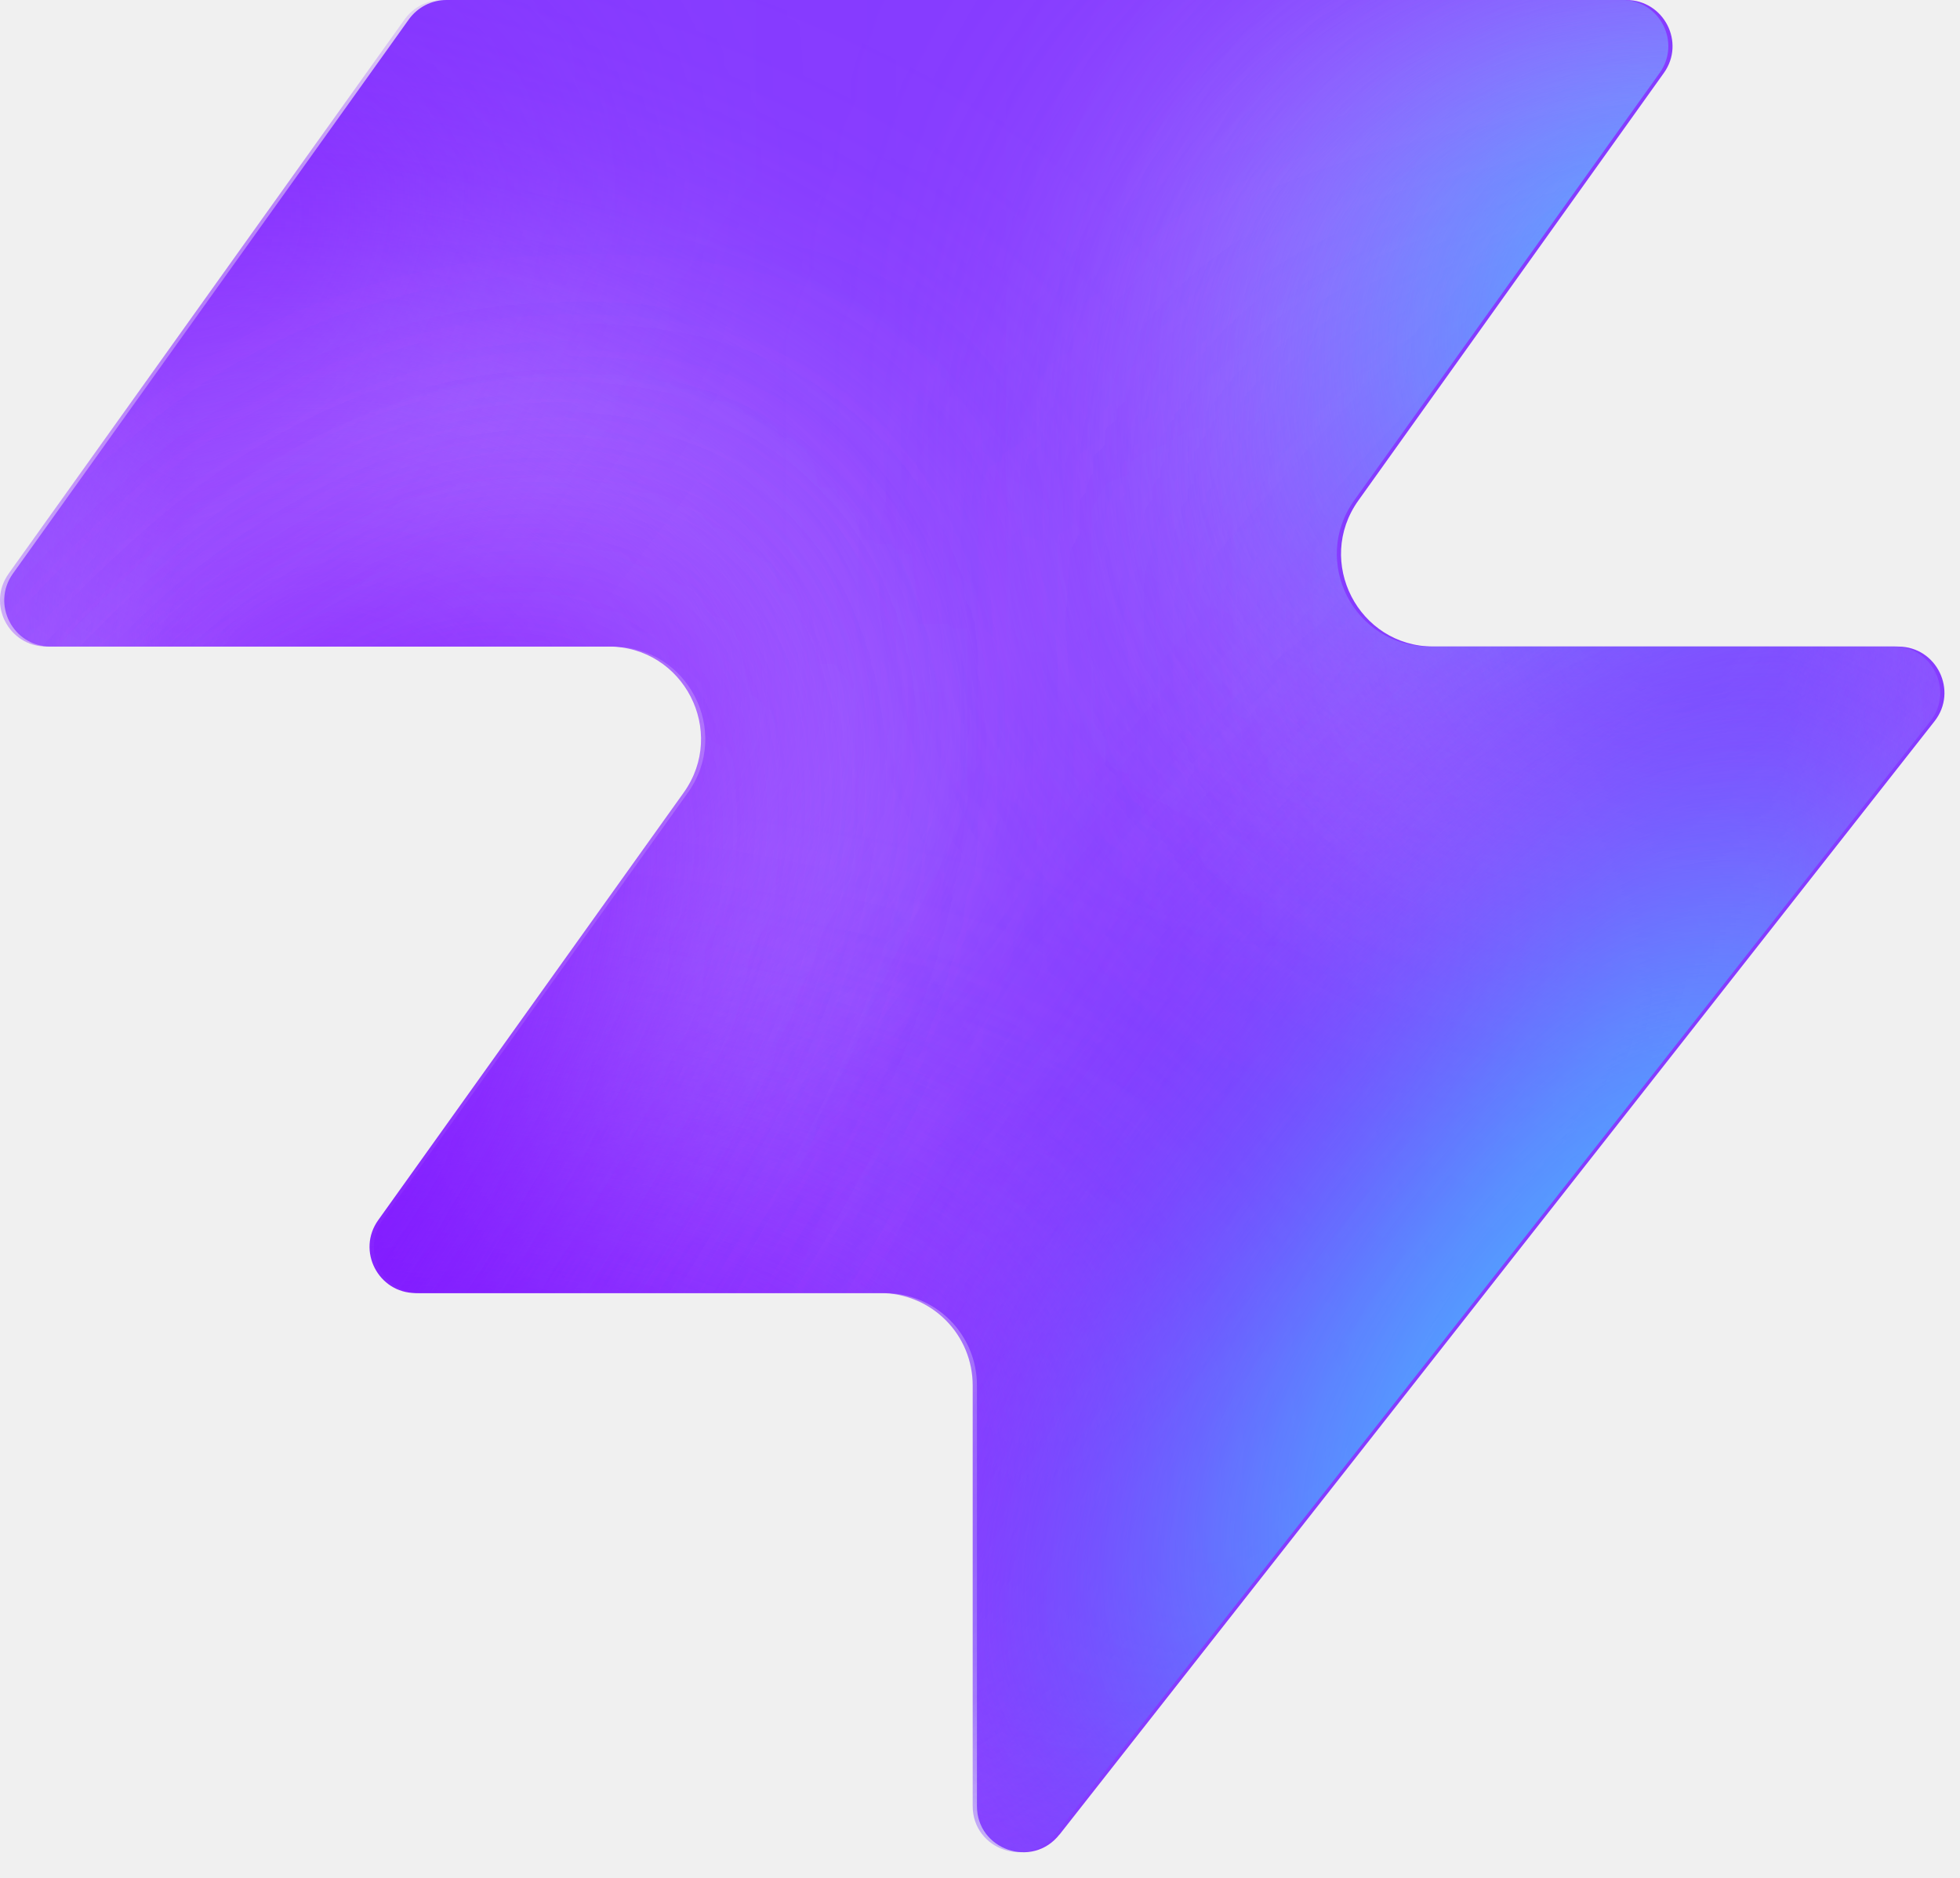
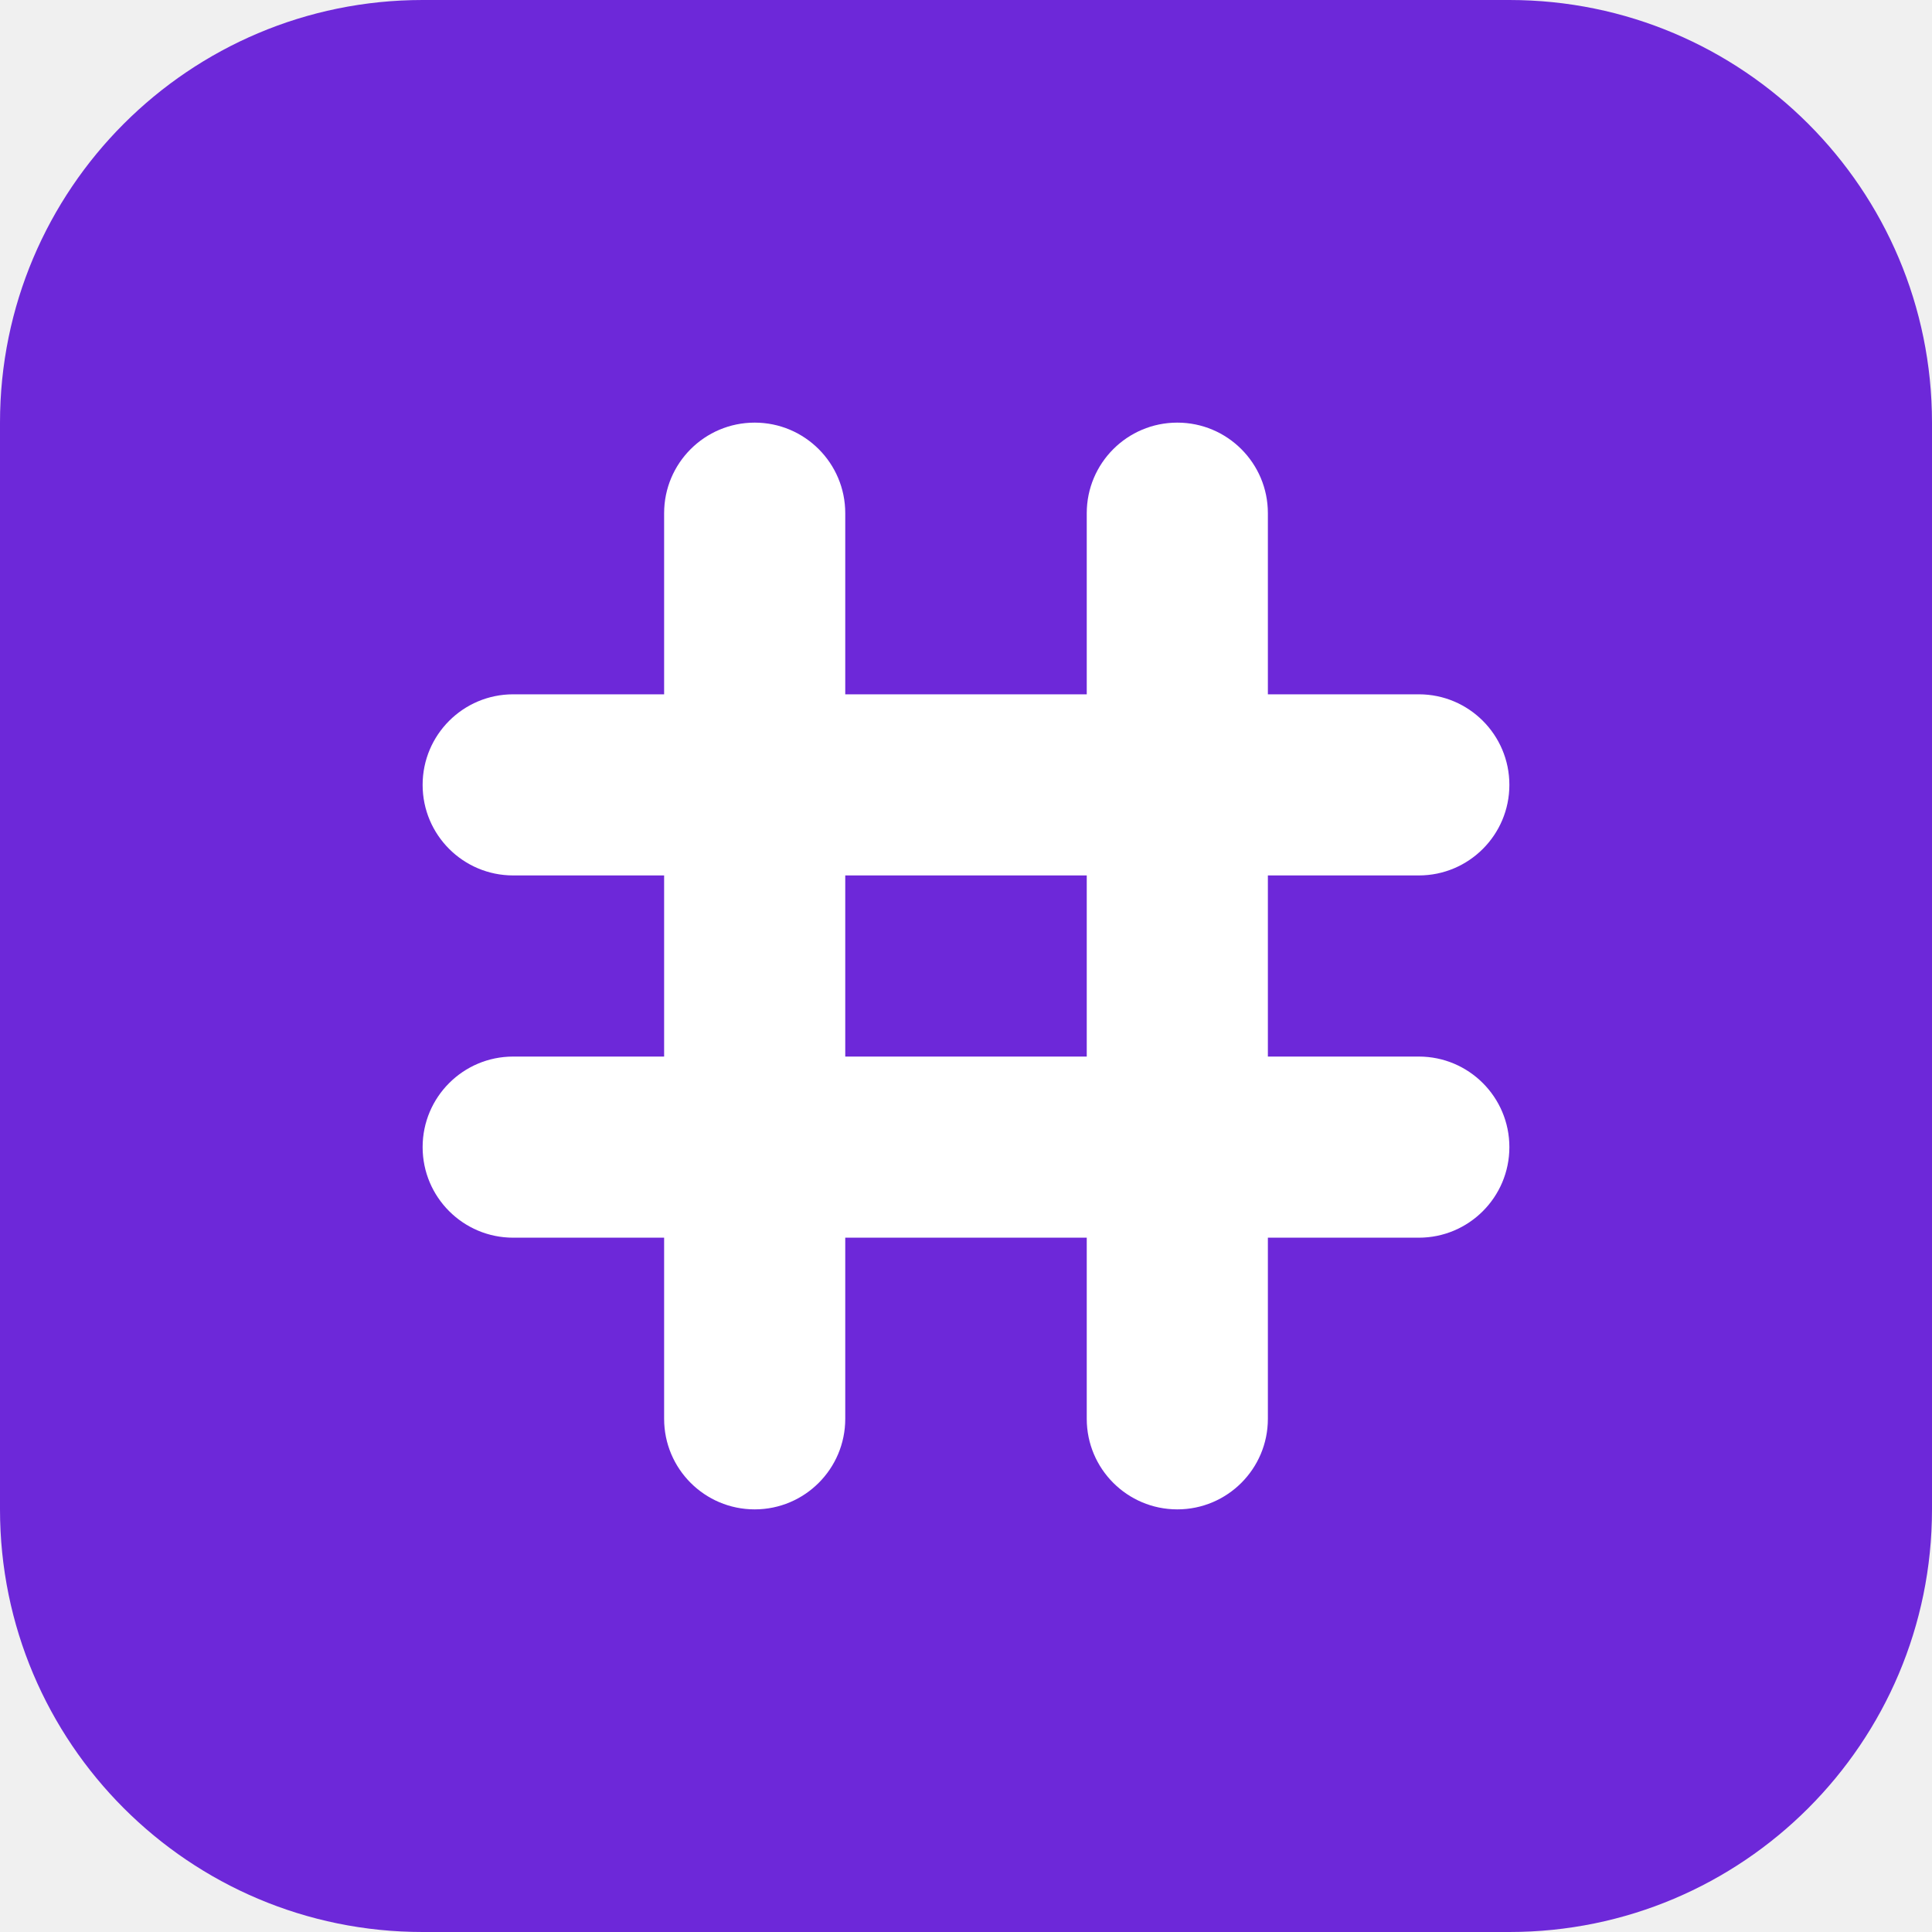
- <svg xmlns="http://www.w3.org/2000/svg" width="48" height="46" fill="none" viewBox="0 0 48 46">
-   <path fill="#863bff" d="M25.946 44.938c-.664.845-2.021.375-2.021-.698V33.937a2.26 2.26 0 0 0-2.262-2.262H10.287c-.92 0-1.456-1.04-.92-1.788l7.48-10.471c1.07-1.497 0-3.578-1.842-3.578H1.237c-.92 0-1.456-1.04-.92-1.788L10.013.474c.214-.297.556-.474.92-.474h28.894c.92 0 1.456 1.04.92 1.788l-7.48 10.471c-1.07 1.498 0 3.579 1.842 3.579h11.377c.943 0 1.473 1.088.89 1.83L25.947 44.94z" style="fill:#863bff;fill:color(display-p3 .525 .23 1);fill-opacity:1" />
-   <mask id="a" width="48" height="46" x="0" y="0" maskUnits="userSpaceOnUse" style="mask-type:alpha">
-     <path fill="#000" d="M25.842 44.938c-.664.844-2.021.375-2.021-.698V33.937a2.26 2.26 0 0 0-2.262-2.262H10.183c-.92 0-1.456-1.04-.92-1.788l7.48-10.471c1.07-1.498 0-3.579-1.842-3.579H1.133c-.92 0-1.456-1.04-.92-1.787L9.91.473c.214-.297.556-.474.92-.474h28.894c.92 0 1.456 1.04.92 1.788l-7.48 10.471c-1.07 1.498 0 3.578 1.842 3.578h11.377c.943 0 1.473 1.088.89 1.832L25.843 44.94z" style="fill:#000;fill-opacity:1" />
-   </mask>
-   <g mask="url(#a)">
-     <g filter="url(#b)">
-       <ellipse cx="5.508" cy="14.704" fill="#ede6ff" rx="5.508" ry="14.704" style="fill:#ede6ff;fill:color(display-p3 .927 .903 1);fill-opacity:1" transform="matrix(.00324 1 1 -.00324 -4.47 31.516)" />
-     </g>
-     <g filter="url(#c)">
-       <ellipse cx="10.399" cy="29.851" fill="#ede6ff" rx="10.399" ry="29.851" style="fill:#ede6ff;fill:color(display-p3 .927 .903 1);fill-opacity:1" transform="matrix(.00324 1 1 -.00324 -39.328 7.883)" />
-     </g>
-     <g filter="url(#d)">
-       <ellipse cx="5.508" cy="30.487" fill="#7e14ff" rx="5.508" ry="30.487" style="fill:#7e14ff;fill:color(display-p3 .492 .077 1);fill-opacity:1" transform="rotate(89.814 -25.913 -14.639)scale(1 -1)" />
-     </g>
-     <g filter="url(#e)">
-       <ellipse cx="5.508" cy="30.599" fill="#7e14ff" rx="5.508" ry="30.599" style="fill:#7e14ff;fill:color(display-p3 .492 .077 1);fill-opacity:1" transform="rotate(89.814 -32.644 -3.334)scale(1 -1)" />
-     </g>
-     <g filter="url(#f)">
-       <ellipse cx="5.508" cy="30.599" fill="#7e14ff" rx="5.508" ry="30.599" style="fill:#7e14ff;fill:color(display-p3 .492 .077 1);fill-opacity:1" transform="matrix(.00324 1 1 -.00324 -34.34 30.47)" />
-     </g>
-     <g filter="url(#g)">
-       <ellipse cx="14.072" cy="22.078" fill="#ede6ff" rx="14.072" ry="22.078" style="fill:#ede6ff;fill:color(display-p3 .927 .903 1);fill-opacity:1" transform="rotate(93.35 24.506 48.493)scale(-1 1)" />
-     </g>
-     <g filter="url(#h)">
-       <ellipse cx="3.47" cy="21.501" fill="#7e14ff" rx="3.47" ry="21.501" style="fill:#7e14ff;fill:color(display-p3 .492 .077 1);fill-opacity:1" transform="rotate(89.009 28.708 47.59)scale(-1 1)" />
-     </g>
-     <g filter="url(#i)">
-       <ellipse cx="3.47" cy="21.501" fill="#7e14ff" rx="3.47" ry="21.501" style="fill:#7e14ff;fill:color(display-p3 .492 .077 1);fill-opacity:1" transform="rotate(89.009 28.708 47.59)scale(-1 1)" />
-     </g>
-     <g filter="url(#j)">
-       <ellipse cx=".387" cy="8.972" fill="#7e14ff" rx="4.407" ry="29.108" style="fill:#7e14ff;fill:color(display-p3 .492 .077 1);fill-opacity:1" transform="rotate(39.51 .387 8.972)" />
-     </g>
-     <g filter="url(#k)">
-       <ellipse cx="47.523" cy="-6.092" fill="#7e14ff" rx="4.407" ry="29.108" style="fill:#7e14ff;fill:color(display-p3 .492 .077 1);fill-opacity:1" transform="rotate(37.892 47.523 -6.092)" />
-     </g>
-     <g filter="url(#l)">
-       <ellipse cx="41.412" cy="6.333" fill="#47bfff" rx="5.971" ry="9.665" style="fill:#47bfff;fill:color(display-p3 .28 .748 1);fill-opacity:1" transform="rotate(37.892 41.412 6.333)" />
-     </g>
-     <g filter="url(#m)">
-       <ellipse cx="-1.879" cy="38.332" fill="#7e14ff" rx="4.407" ry="29.108" style="fill:#7e14ff;fill:color(display-p3 .492 .077 1);fill-opacity:1" transform="rotate(37.892 -1.88 38.332)" />
-     </g>
-     <g filter="url(#n)">
-       <ellipse cx="-1.879" cy="38.332" fill="#7e14ff" rx="4.407" ry="29.108" style="fill:#7e14ff;fill:color(display-p3 .492 .077 1);fill-opacity:1" transform="rotate(37.892 -1.88 38.332)" />
-     </g>
-     <g filter="url(#o)">
-       <ellipse cx="35.651" cy="29.907" fill="#7e14ff" rx="4.407" ry="29.108" style="fill:#7e14ff;fill:color(display-p3 .492 .077 1);fill-opacity:1" transform="rotate(37.892 35.651 29.907)" />
-     </g>
-     <g filter="url(#p)">
-       <ellipse cx="38.418" cy="32.4" fill="#47bfff" rx="5.971" ry="15.297" style="fill:#47bfff;fill:color(display-p3 .28 .748 1);fill-opacity:1" transform="rotate(37.892 38.418 32.4)" />
-     </g>
+ <svg xmlns="http://www.w3.org/2000/svg" viewBox="0 0 64 64">
+   <rect width="64" height="64" rx="14" fill="#6d28d9" />
+   <g fill="#ffffff">
+     <rect x="22" y="14" width="6" height="36" rx="3" />
+     <rect x="36" y="14" width="6" height="36" rx="3" />
+     <rect x="14" y="23" width="36" height="6" rx="3" />
+     <rect x="14" y="35" width="36" height="6" rx="3" />
  </g>
-   <defs>
-     <filter id="b" width="60.045" height="41.654" x="-19.77" y="16.149" color-interpolation-filters="sRGB" filterUnits="userSpaceOnUse">
-       <feFlood flood-opacity="0" result="BackgroundImageFix" />
-       <feBlend in="SourceGraphic" in2="BackgroundImageFix" result="shape" />
-       <feGaussianBlur result="effect1_foregroundBlur_2002_17158" stdDeviation="7.659" />
-     </filter>
-     <filter id="c" width="90.34" height="51.437" x="-54.613" y="-7.533" color-interpolation-filters="sRGB" filterUnits="userSpaceOnUse">
-       <feFlood flood-opacity="0" result="BackgroundImageFix" />
-       <feBlend in="SourceGraphic" in2="BackgroundImageFix" result="shape" />
-       <feGaussianBlur result="effect1_foregroundBlur_2002_17158" stdDeviation="7.659" />
-     </filter>
-     <filter id="d" width="79.355" height="29.4" x="-49.64" y="2.03" color-interpolation-filters="sRGB" filterUnits="userSpaceOnUse">
-       <feFlood flood-opacity="0" result="BackgroundImageFix" />
-       <feBlend in="SourceGraphic" in2="BackgroundImageFix" result="shape" />
-       <feGaussianBlur result="effect1_foregroundBlur_2002_17158" stdDeviation="4.596" />
-     </filter>
-     <filter id="e" width="79.579" height="29.4" x="-45.045" y="20.029" color-interpolation-filters="sRGB" filterUnits="userSpaceOnUse">
-       <feFlood flood-opacity="0" result="BackgroundImageFix" />
-       <feBlend in="SourceGraphic" in2="BackgroundImageFix" result="shape" />
-       <feGaussianBlur result="effect1_foregroundBlur_2002_17158" stdDeviation="4.596" />
-     </filter>
-     <filter id="f" width="79.579" height="29.4" x="-43.513" y="21.178" color-interpolation-filters="sRGB" filterUnits="userSpaceOnUse">
-       <feFlood flood-opacity="0" result="BackgroundImageFix" />
-       <feBlend in="SourceGraphic" in2="BackgroundImageFix" result="shape" />
-       <feGaussianBlur result="effect1_foregroundBlur_2002_17158" stdDeviation="4.596" />
-     </filter>
-     <filter id="g" width="74.749" height="58.852" x="15.756" y="-17.901" color-interpolation-filters="sRGB" filterUnits="userSpaceOnUse">
-       <feFlood flood-opacity="0" result="BackgroundImageFix" />
-       <feBlend in="SourceGraphic" in2="BackgroundImageFix" result="shape" />
-       <feGaussianBlur result="effect1_foregroundBlur_2002_17158" stdDeviation="7.659" />
-     </filter>
-     <filter id="h" width="61.377" height="25.362" x="23.548" y="2.284" color-interpolation-filters="sRGB" filterUnits="userSpaceOnUse">
-       <feFlood flood-opacity="0" result="BackgroundImageFix" />
-       <feBlend in="SourceGraphic" in2="BackgroundImageFix" result="shape" />
-       <feGaussianBlur result="effect1_foregroundBlur_2002_17158" stdDeviation="4.596" />
-     </filter>
-     <filter id="i" width="61.377" height="25.362" x="23.548" y="2.284" color-interpolation-filters="sRGB" filterUnits="userSpaceOnUse">
-       <feFlood flood-opacity="0" result="BackgroundImageFix" />
-       <feBlend in="SourceGraphic" in2="BackgroundImageFix" result="shape" />
-       <feGaussianBlur result="effect1_foregroundBlur_2002_17158" stdDeviation="4.596" />
-     </filter>
-     <filter id="j" width="56.045" height="63.649" x="-27.636" y="-22.853" color-interpolation-filters="sRGB" filterUnits="userSpaceOnUse">
-       <feFlood flood-opacity="0" result="BackgroundImageFix" />
-       <feBlend in="SourceGraphic" in2="BackgroundImageFix" result="shape" />
-       <feGaussianBlur result="effect1_foregroundBlur_2002_17158" stdDeviation="4.596" />
-     </filter>
-     <filter id="k" width="54.814" height="64.646" x="20.116" y="-38.415" color-interpolation-filters="sRGB" filterUnits="userSpaceOnUse">
-       <feFlood flood-opacity="0" result="BackgroundImageFix" />
-       <feBlend in="SourceGraphic" in2="BackgroundImageFix" result="shape" />
-       <feGaussianBlur result="effect1_foregroundBlur_2002_17158" stdDeviation="4.596" />
-     </filter>
-     <filter id="l" width="33.541" height="35.313" x="24.641" y="-11.323" color-interpolation-filters="sRGB" filterUnits="userSpaceOnUse">
-       <feFlood flood-opacity="0" result="BackgroundImageFix" />
-       <feBlend in="SourceGraphic" in2="BackgroundImageFix" result="shape" />
-       <feGaussianBlur result="effect1_foregroundBlur_2002_17158" stdDeviation="4.596" />
-     </filter>
-     <filter id="m" width="54.814" height="64.646" x="-29.286" y="6.009" color-interpolation-filters="sRGB" filterUnits="userSpaceOnUse">
-       <feFlood flood-opacity="0" result="BackgroundImageFix" />
-       <feBlend in="SourceGraphic" in2="BackgroundImageFix" result="shape" />
-       <feGaussianBlur result="effect1_foregroundBlur_2002_17158" stdDeviation="4.596" />
-     </filter>
-     <filter id="n" width="54.814" height="64.646" x="-29.286" y="6.009" color-interpolation-filters="sRGB" filterUnits="userSpaceOnUse">
-       <feFlood flood-opacity="0" result="BackgroundImageFix" />
-       <feBlend in="SourceGraphic" in2="BackgroundImageFix" result="shape" />
-       <feGaussianBlur result="effect1_foregroundBlur_2002_17158" stdDeviation="4.596" />
-     </filter>
-     <filter id="o" width="54.814" height="64.646" x="8.244" y="-2.416" color-interpolation-filters="sRGB" filterUnits="userSpaceOnUse">
-       <feFlood flood-opacity="0" result="BackgroundImageFix" />
-       <feBlend in="SourceGraphic" in2="BackgroundImageFix" result="shape" />
-       <feGaussianBlur result="effect1_foregroundBlur_2002_17158" stdDeviation="4.596" />
-     </filter>
-     <filter id="p" width="39.409" height="43.623" x="18.713" y="10.588" color-interpolation-filters="sRGB" filterUnits="userSpaceOnUse">
-       <feFlood flood-opacity="0" result="BackgroundImageFix" />
-       <feBlend in="SourceGraphic" in2="BackgroundImageFix" result="shape" />
-       <feGaussianBlur result="effect1_foregroundBlur_2002_17158" stdDeviation="4.596" />
-     </filter>
-   </defs>
</svg>
